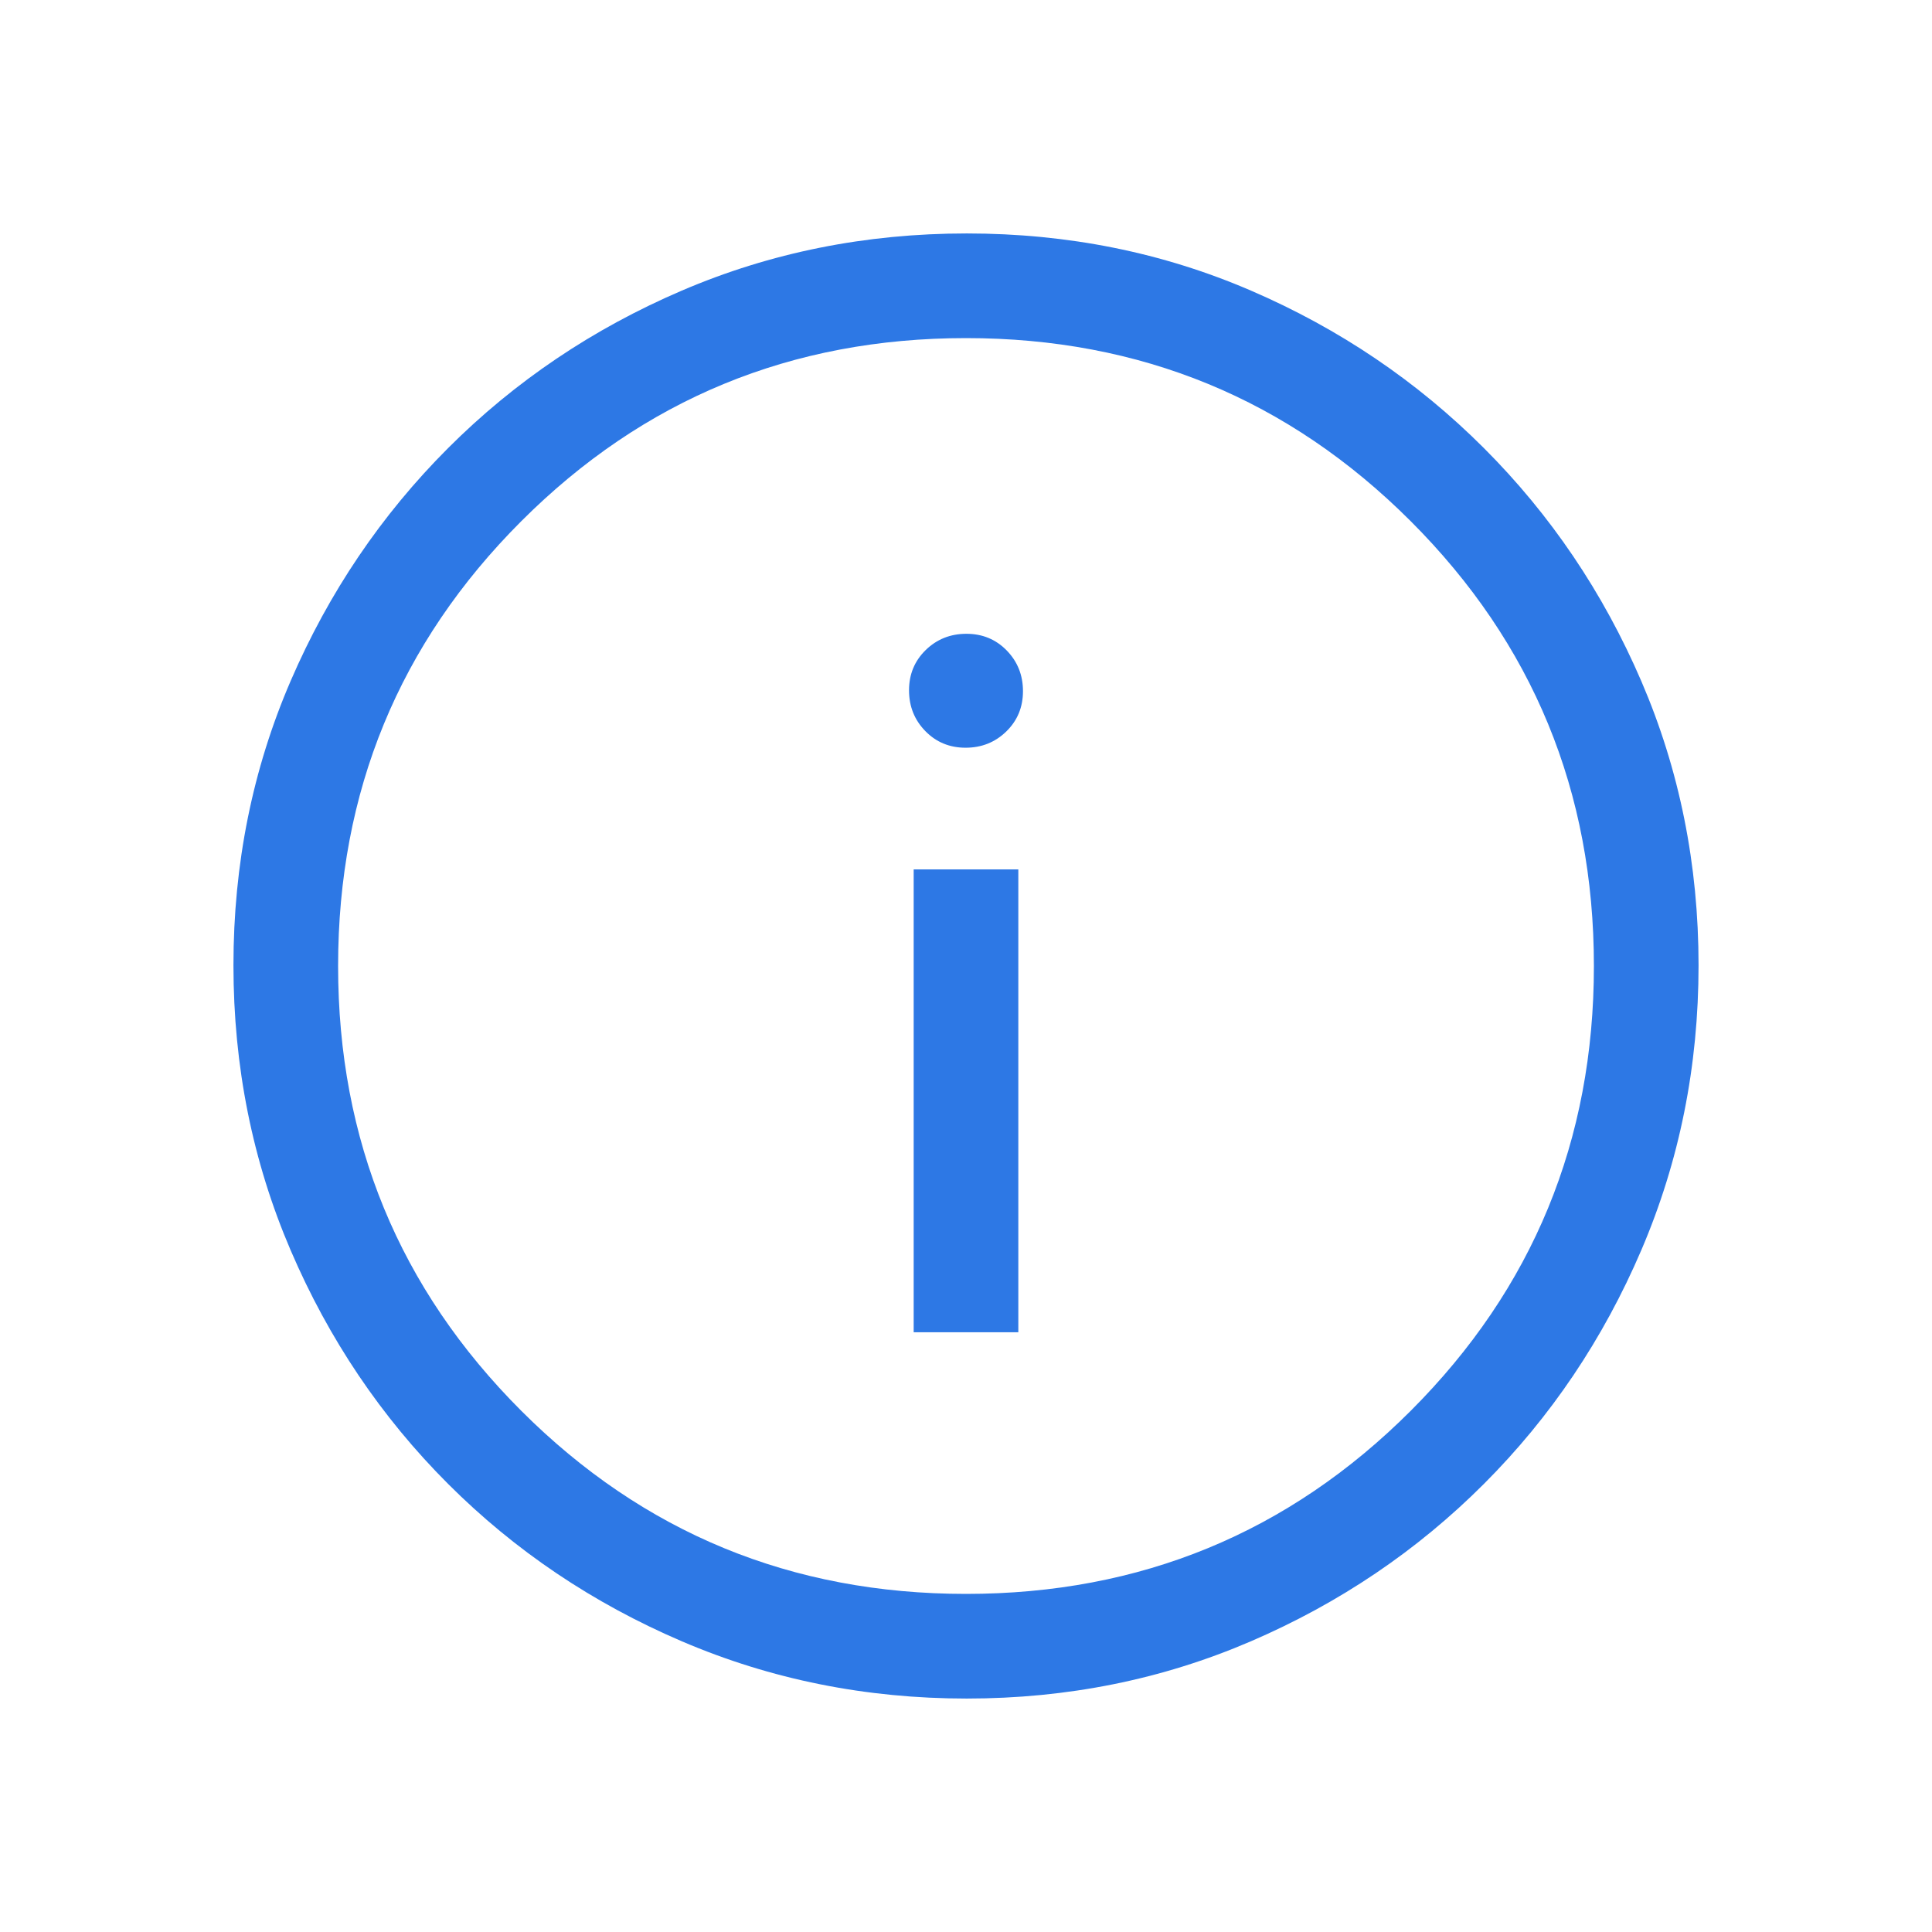
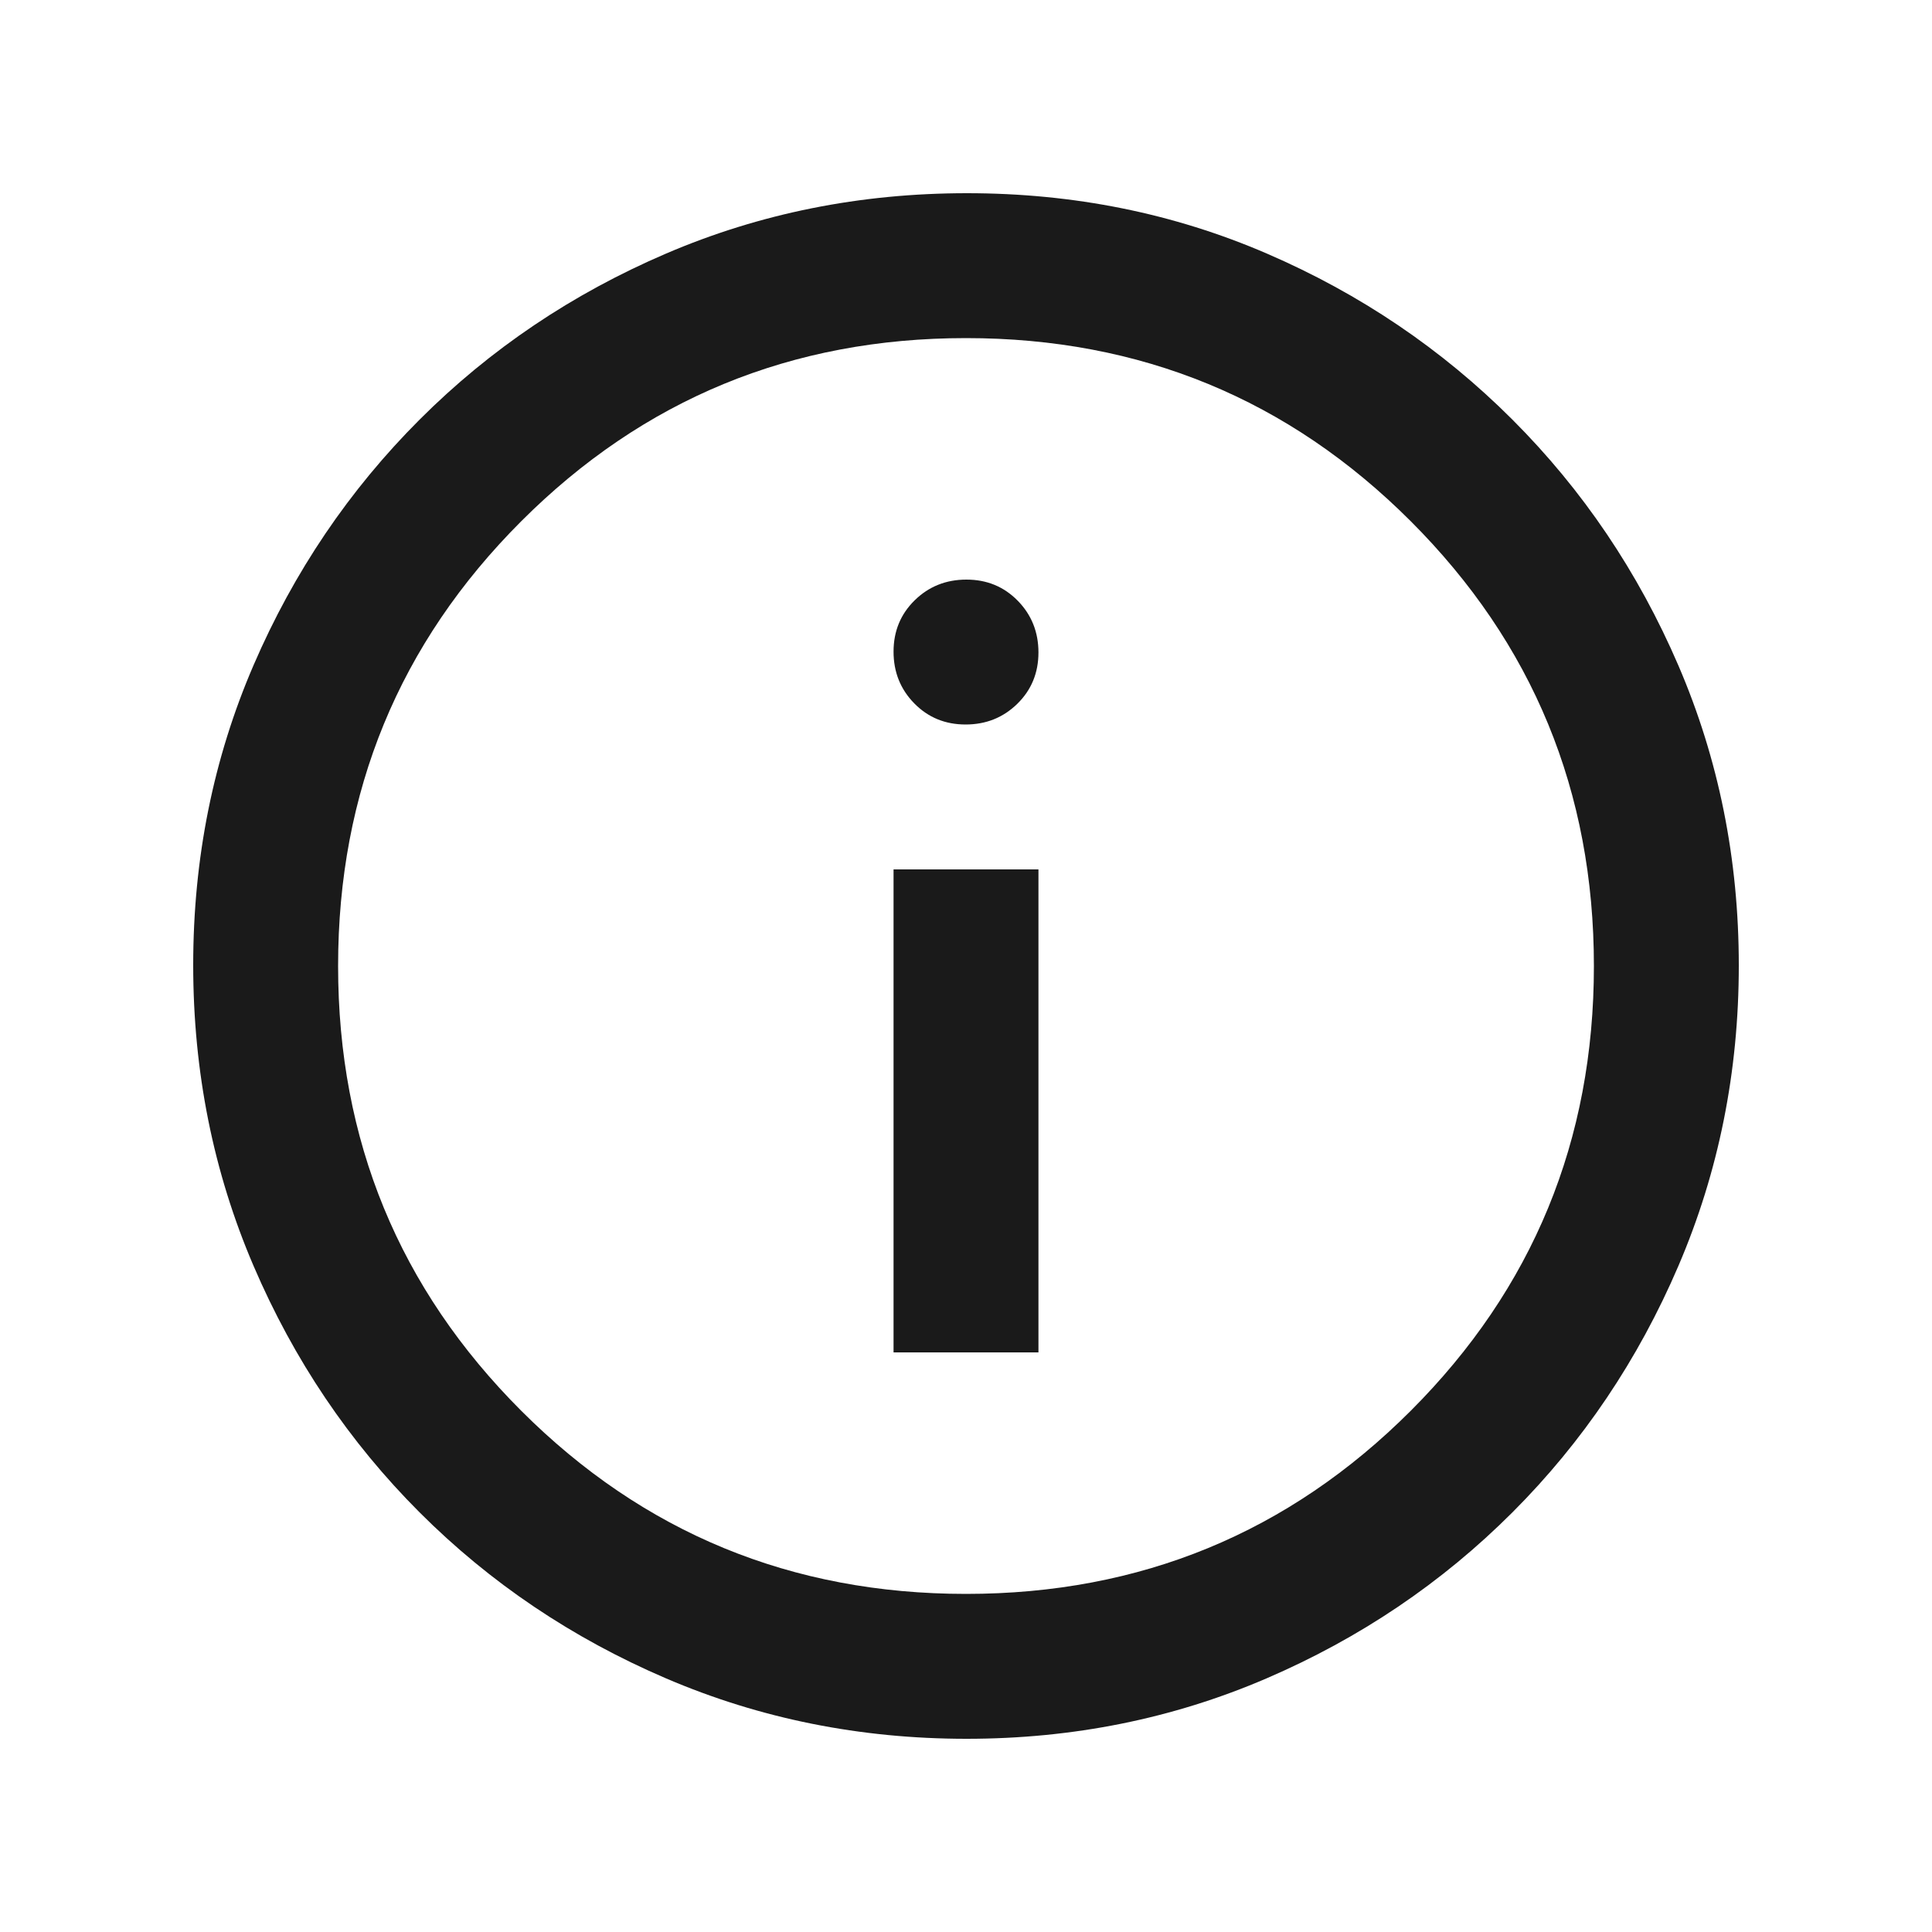
- <svg xmlns="http://www.w3.org/2000/svg" height="20px" viewBox="0 -960 960 960" width="20px" fill="#2D78E5">
-   <path d="M454-298h52v-230h-52v230Zm25.79-290.46q11.94 0 20.23-8.08 8.29-8.08 8.29-20.02t-8.08-20.23q-8.08-8.28-20.02-8.28T459.98-637q-8.29 8.08-8.29 20.02t8.08 20.23q8.08 8.29 20.02 8.29Zm.55 472.46q-75.11 0-141.48-28.42-66.37-28.42-116.18-78.21-49.81-49.79-78.25-116.09Q116-405.01 116-480.39q0-75.38 28.42-141.25t78.21-115.68q49.79-49.81 116.09-78.25Q405.01-844 480.39-844q75.38 0 141.25 28.42t115.68 78.21q49.81 49.79 78.25 115.85Q844-555.45 844-480.34q0 75.11-28.42 141.48-28.42 66.37-78.21 116.18-49.79 49.81-115.85 78.25Q555.45-116 480.34-116Zm-.34-52q130 0 221-91t91-221q0-130-91-221t-221-91q-130 0-221 91t-91 221q0 130 91 221t221 91Zm0-312Z" />
+ <svg xmlns="http://www.w3.org/2000/svg" height="20px" viewBox="0 -960 960 960" width="20px" fill="#1a1a1a">
+   <path d="M444-288h72v-240h-72v240Zm35.79-312q15.21 0 25.71-10.29t10.5-25.5q0-15.21-10.29-25.71t-25.5-10.5q-15.21 0-25.71 10.29t-10.5 25.5q0 15.21 10.29 25.71t25.5 10.5Zm.49 504Q401-96 331-126t-122.5-82.5Q156-261 126-330.96t-30-149.5Q96-560 126-629.5q30-69.5 82.5-122T330.96-834q69.96-30 149.5-30t149.04 30q69.5 30 122 82.5T834-629.28q30 69.73 30 149Q864-401 834-331t-82.5 122.5Q699-156 629.28-126q-69.73 30-149 30Zm-.28-72q130 0 221-91t91-221q0-130-91-221t-221-91q-130 0-221 91t-91 221q0 130 91 221t221 91Zm0-312Z" />
</svg>
